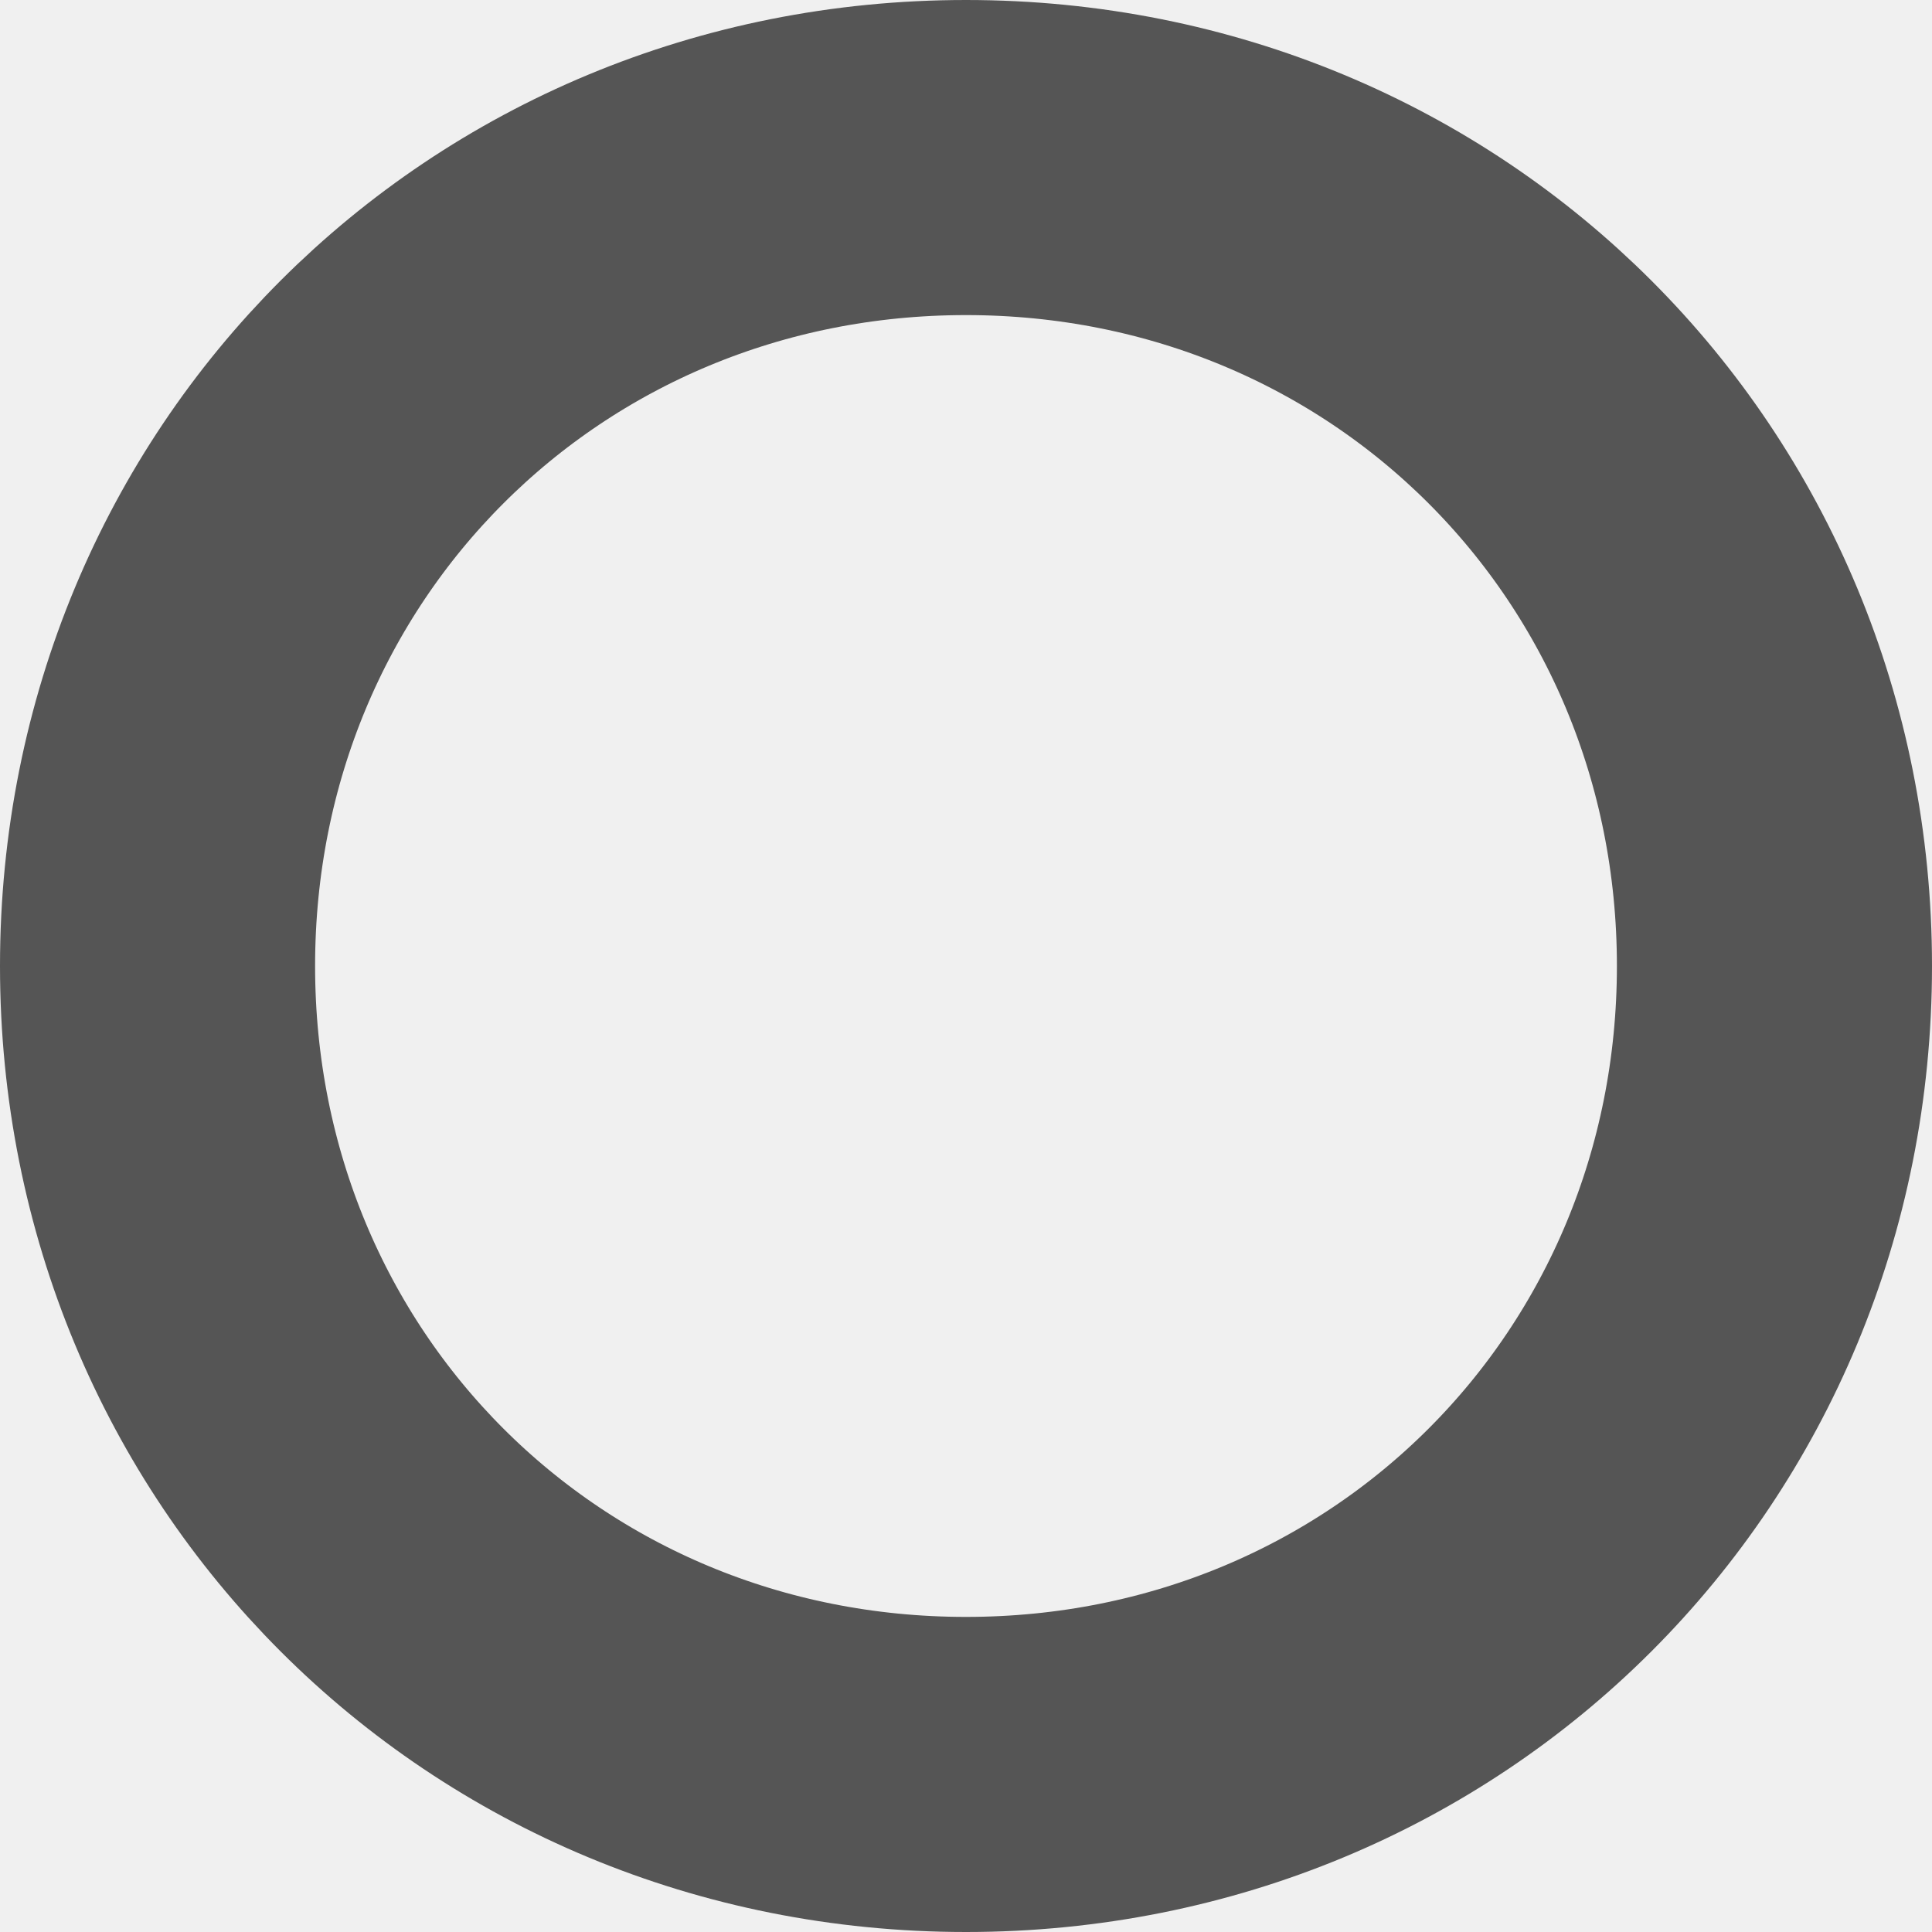
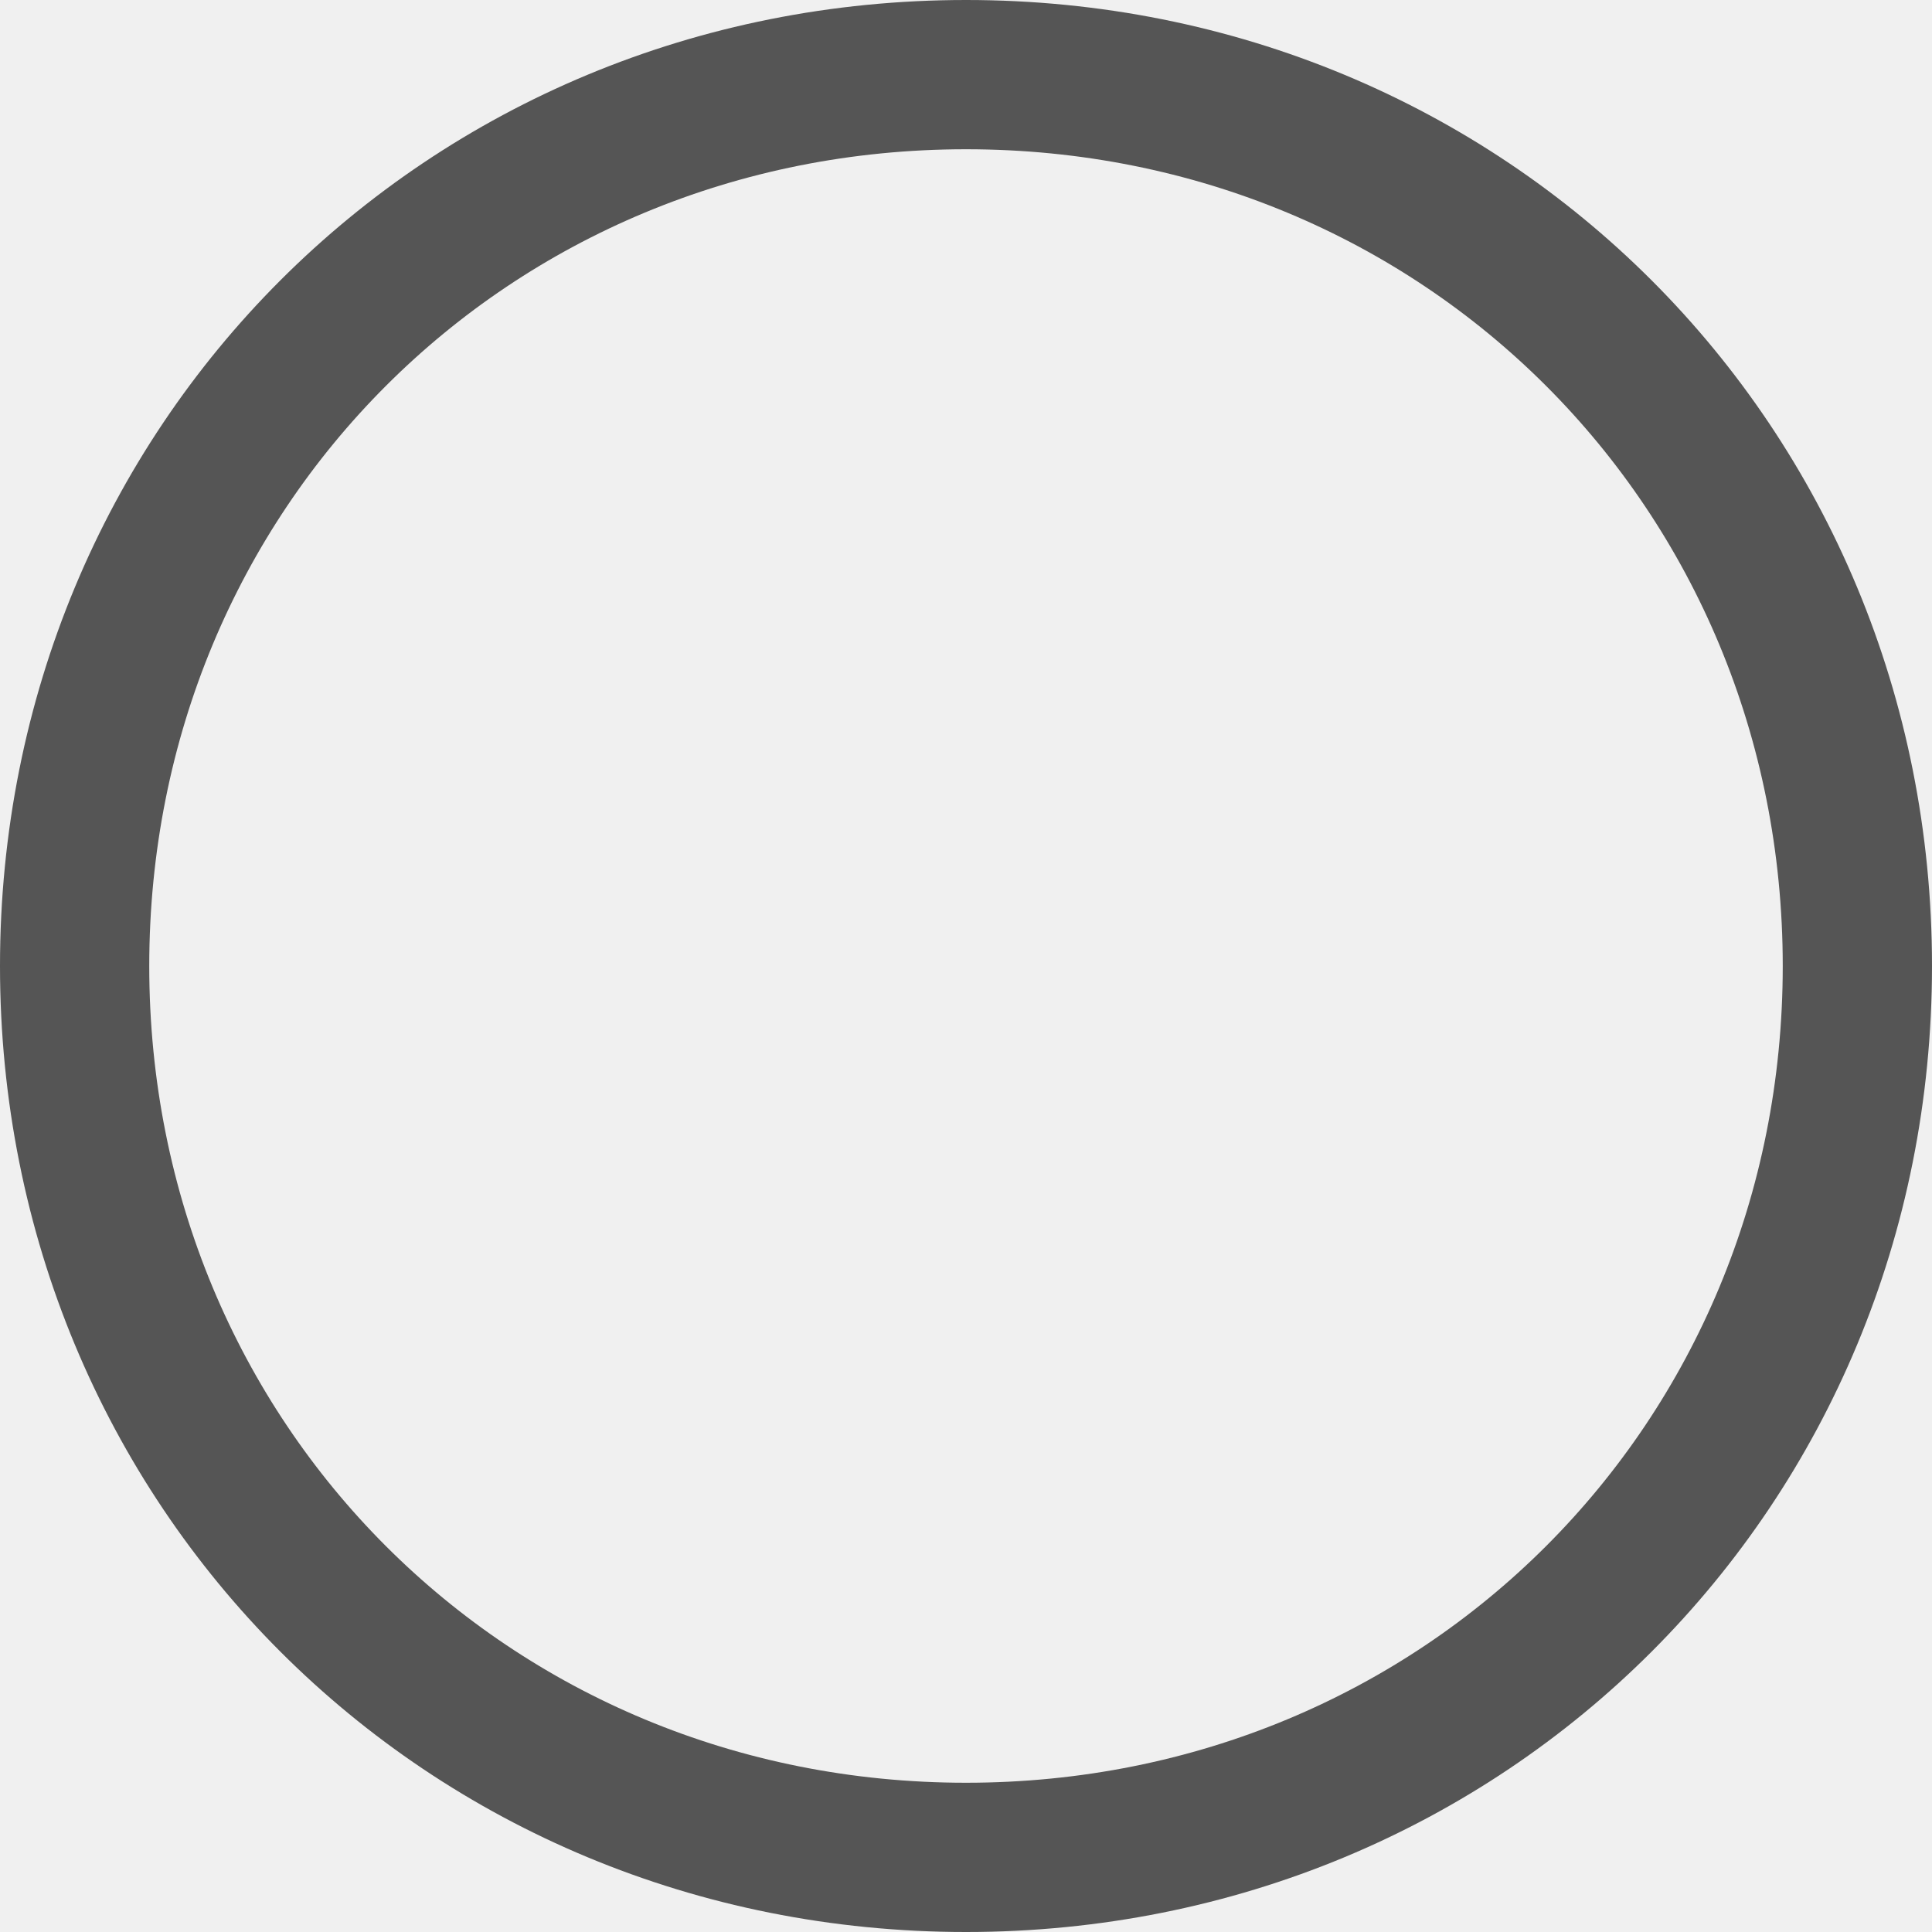
<svg xmlns="http://www.w3.org/2000/svg" version="1.1" width="233px" height="233px">
  <g transform="matrix(1 0 0 1 -502 -504 )">
-     <path d="M 618.5 541  C 663.02 541  698 575.98  698 620.5  C 698 665.02  663.02 700  618.5 700  C 573.98 700  539 665.02  539 620.5  C 539 575.98  573.98 541  618.5 541  Z " fill-rule="nonzero" fill="#ffffff" stroke="none" fill-opacity="0" />
-     <path d="M 618.5 523  C 673.1 523  716 565.9  716 620.5  C 716 675.1  673.1 718  618.5 718  C 563.9 718  521 675.1  521 620.5  C 521 565.9  563.9 523  618.5 523  Z " stroke-width="38" stroke="#555555" fill="none" />
+     <path d="M 618.5 521  C 674.22 521  718 564.78  718 620.5  C 718 676.22  674.22 720  618.5 720  C 562.78 720  519 676.22  519 620.5  C 519 564.78  562.78 521  618.5 521  Z " fill-rule="nonzero" fill="#ffffff" stroke="none" fill-opacity="0" />
+     <path d="M 618.5 513  C 678.7 513  726 560.3  726 620.5  C 726 680.7  678.7 728  618.5 728  C 558.3 728  511 680.7  511 620.5  C 511 560.3  558.3 513  618.5 513  Z " stroke-width="18" stroke="#555555" fill="none" />
  </g>
</svg>
